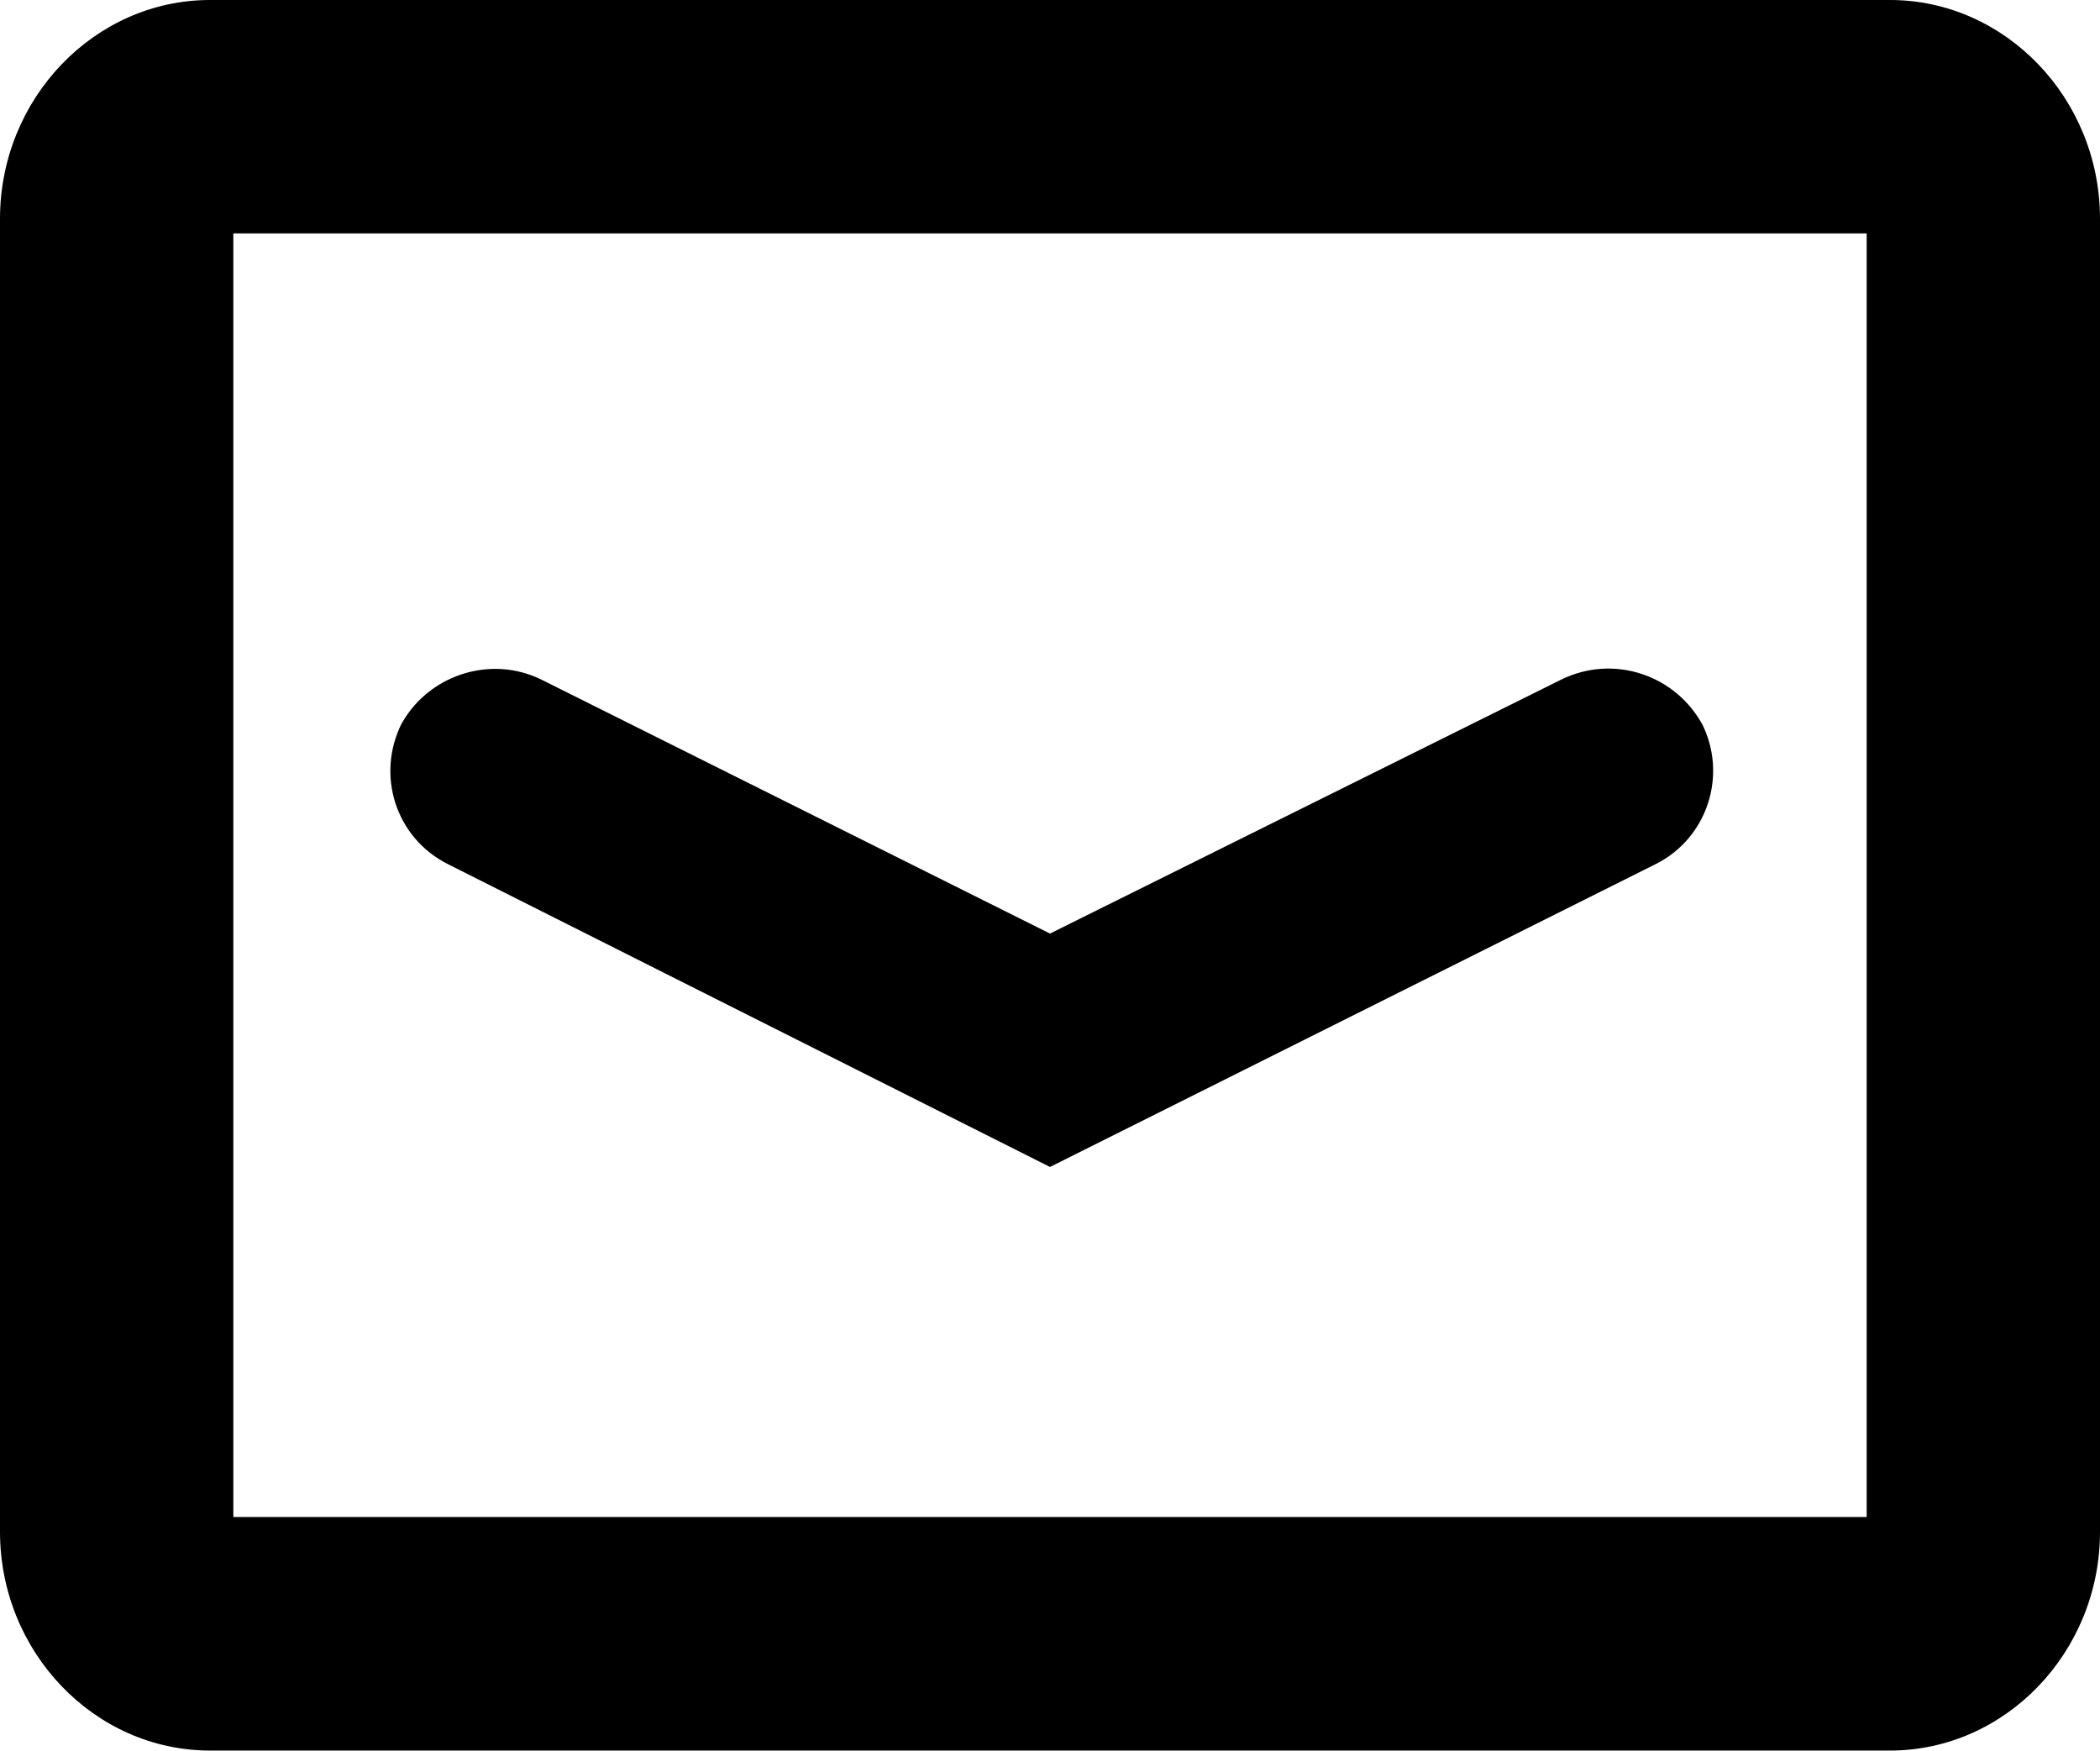
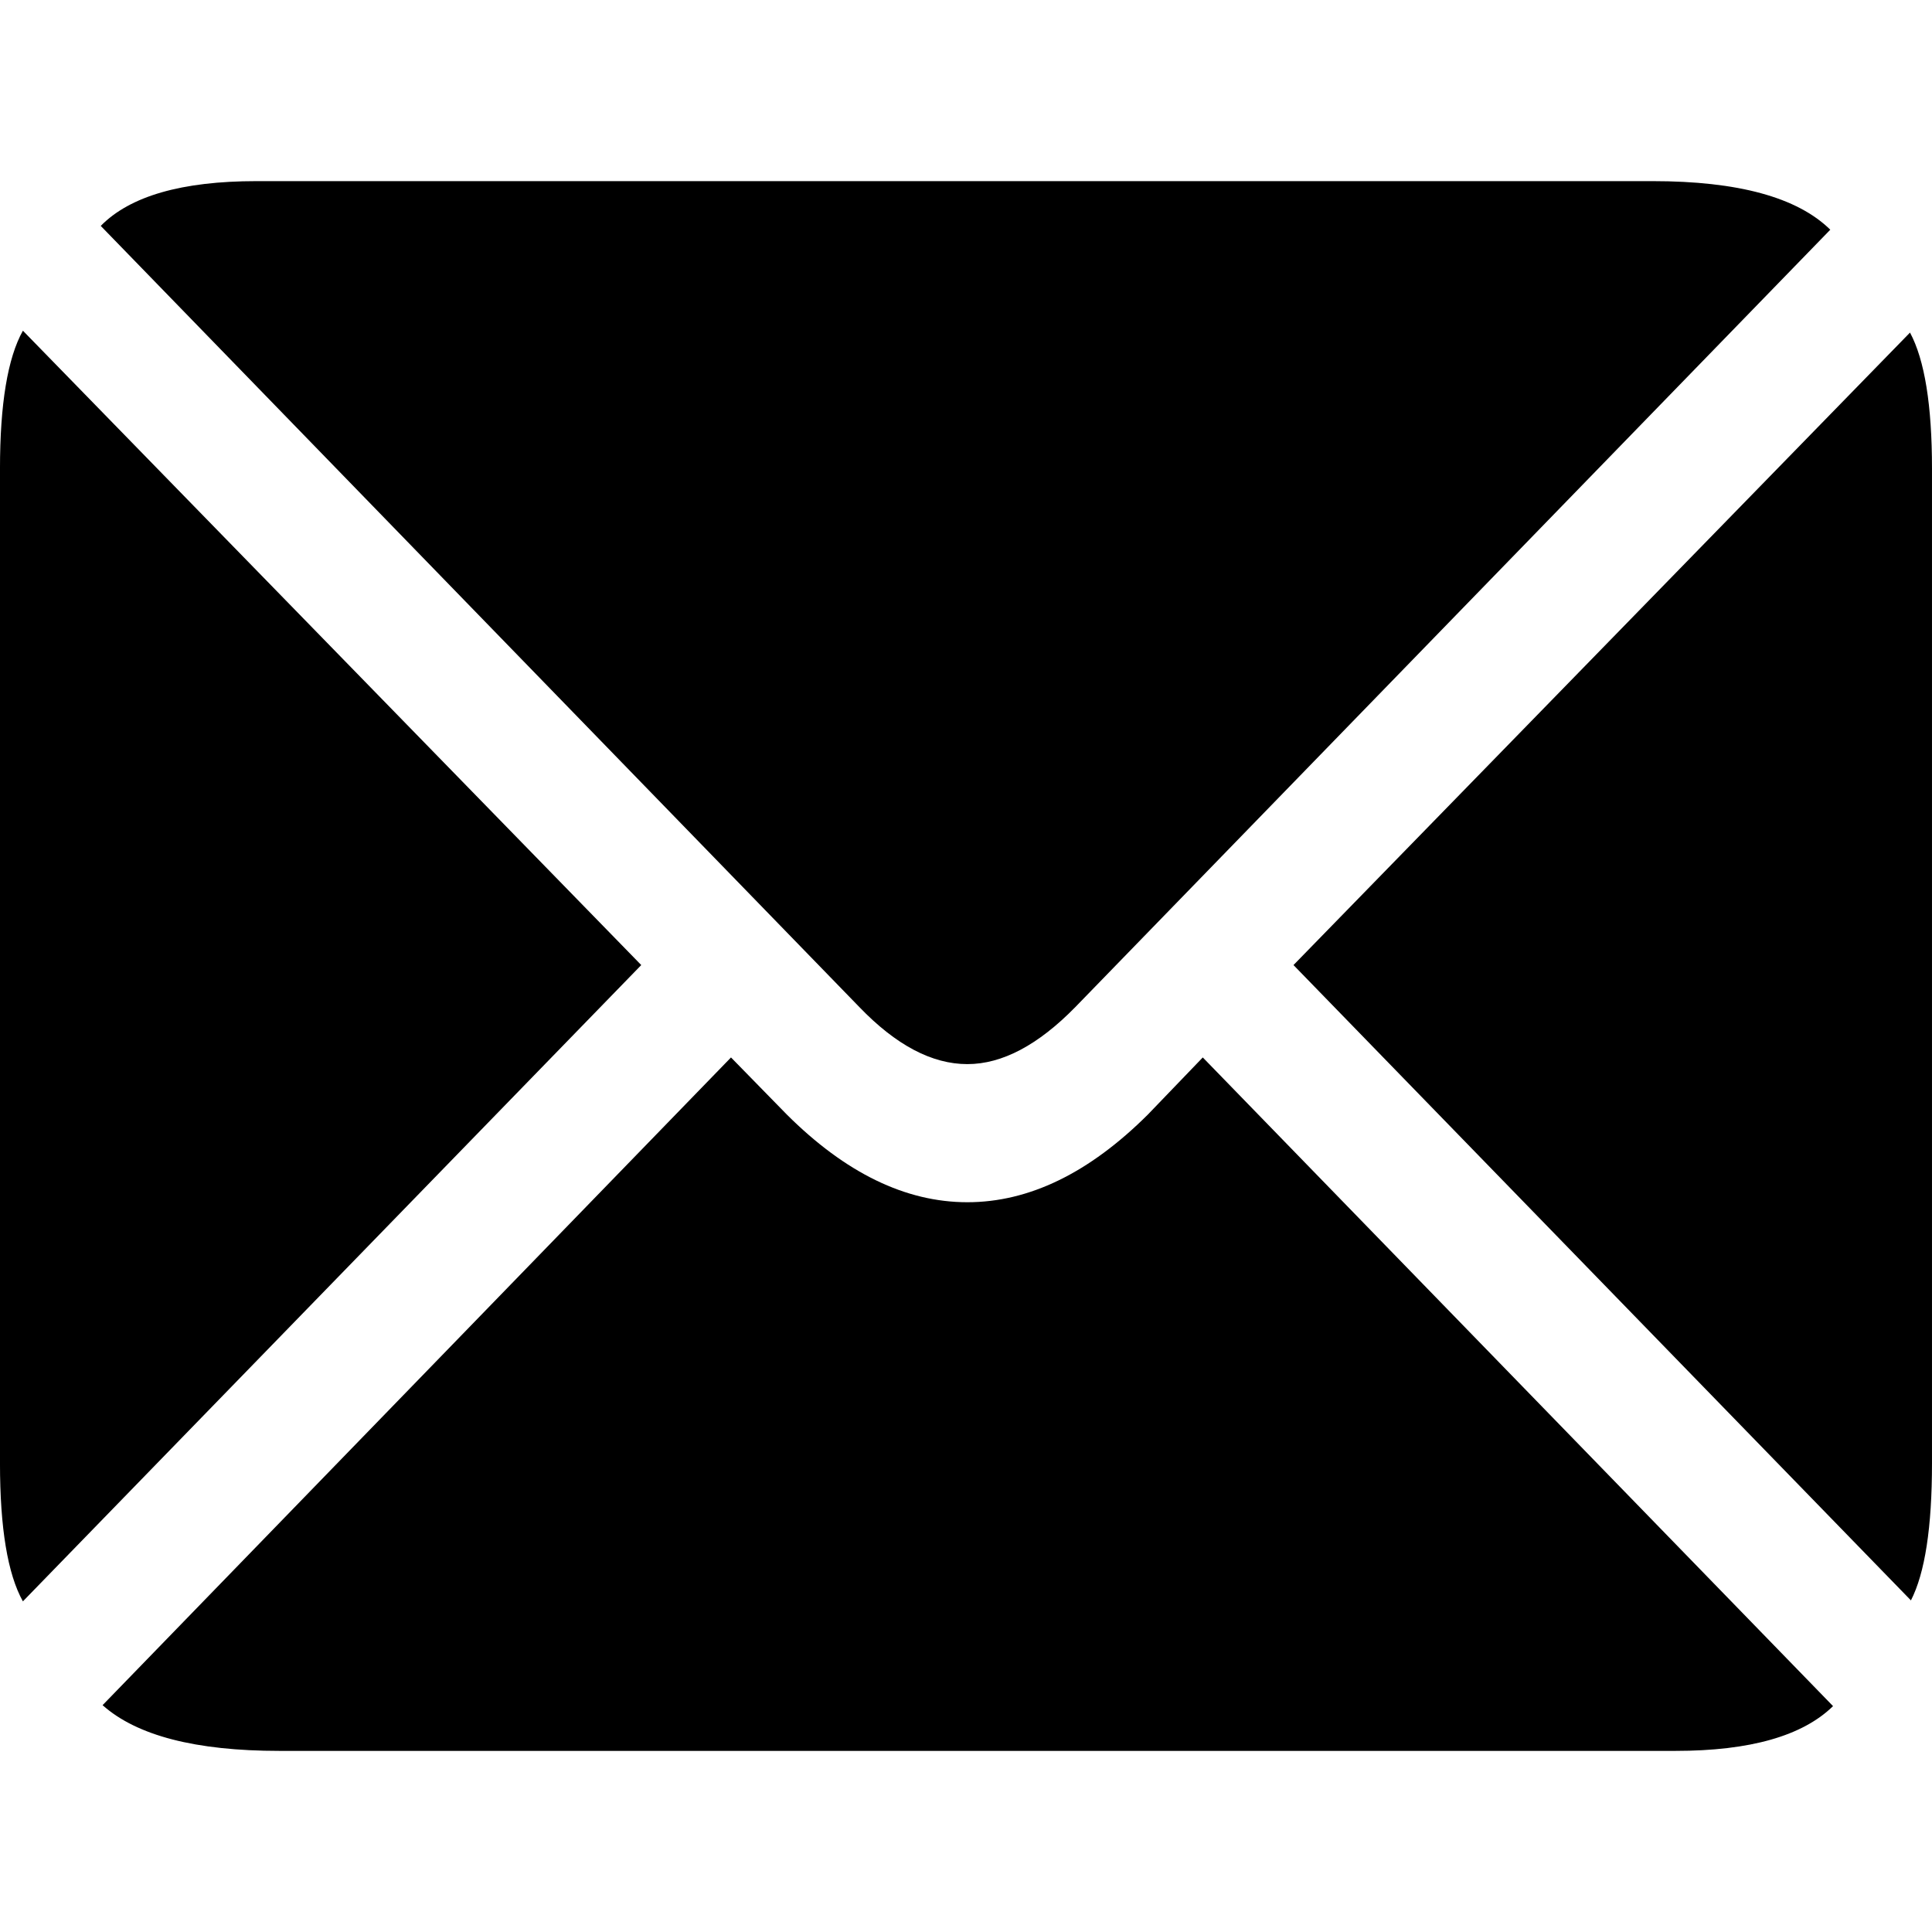
- <svg xmlns="http://www.w3.org/2000/svg" viewBox="0 0 18 15">
-   <g fill-rule="evenodd">
-     <path d="m2 13h14v-11h-14zm-.2-13c-.99 0-1.8.844-1.8 1.875v11.251c0 1.031.81 1.875 1.8 1.875h14.4c.99 0 1.8-.844 1.8-1.875v-11.251c0-1.031-.811-1.875-1.8-1.875h-14.4" />
-     <path d="m14.603 6.23c-.23-.446-.772-.63-1.226-.404l-4.377 2.174-4.355-2.174c-.445-.222-.993-.037-1.218.404l.019-.037c-.227.446-.056.986.393 1.212l5.161 2.595 5.191-2.595c.447-.223.621-.77.393-1.212z" />
-   </g>
+ <svg xmlns="http://www.w3.org/2000/svg" viewBox="0 0 512 512">
+   <path fill="#000" d="M318.752 280.235l167.024 171.904c-8.091 7.908-22.012 11.864-41.756 11.864h-369.978c-22.172 0-37.791-4.041-46.856-12.117l166.537-171.651 14.808 15.146c15.539 15.483 31.481 23.222 47.826 23.222s32.288-7.739 47.827-23.222l14.564-15.146zM6.068 87.635l163.87 168.117-163.87 168.623c-4.045-7.238-6.071-19.439-6.071-36.6v-263.535c0-17.166 2.025-29.367 6.071-36.6zM506.171 88.136c3.886 7.237 5.827 19.27 5.827 36.099v263.535c0 16.997-1.861 29.114-5.583 36.351l-163.626-168.37zM437.95 48.002c22.659 0 38.358 4.289 47.095 12.872l-200.043 205.982c-9.872 10.097-19.421 15.146-28.645 15.146-9.389 0-18.938-5.048-28.645-15.146l-201.013-206.99c7.767-7.908 21.525-11.864 41.269-11.864z" />
</svg>
